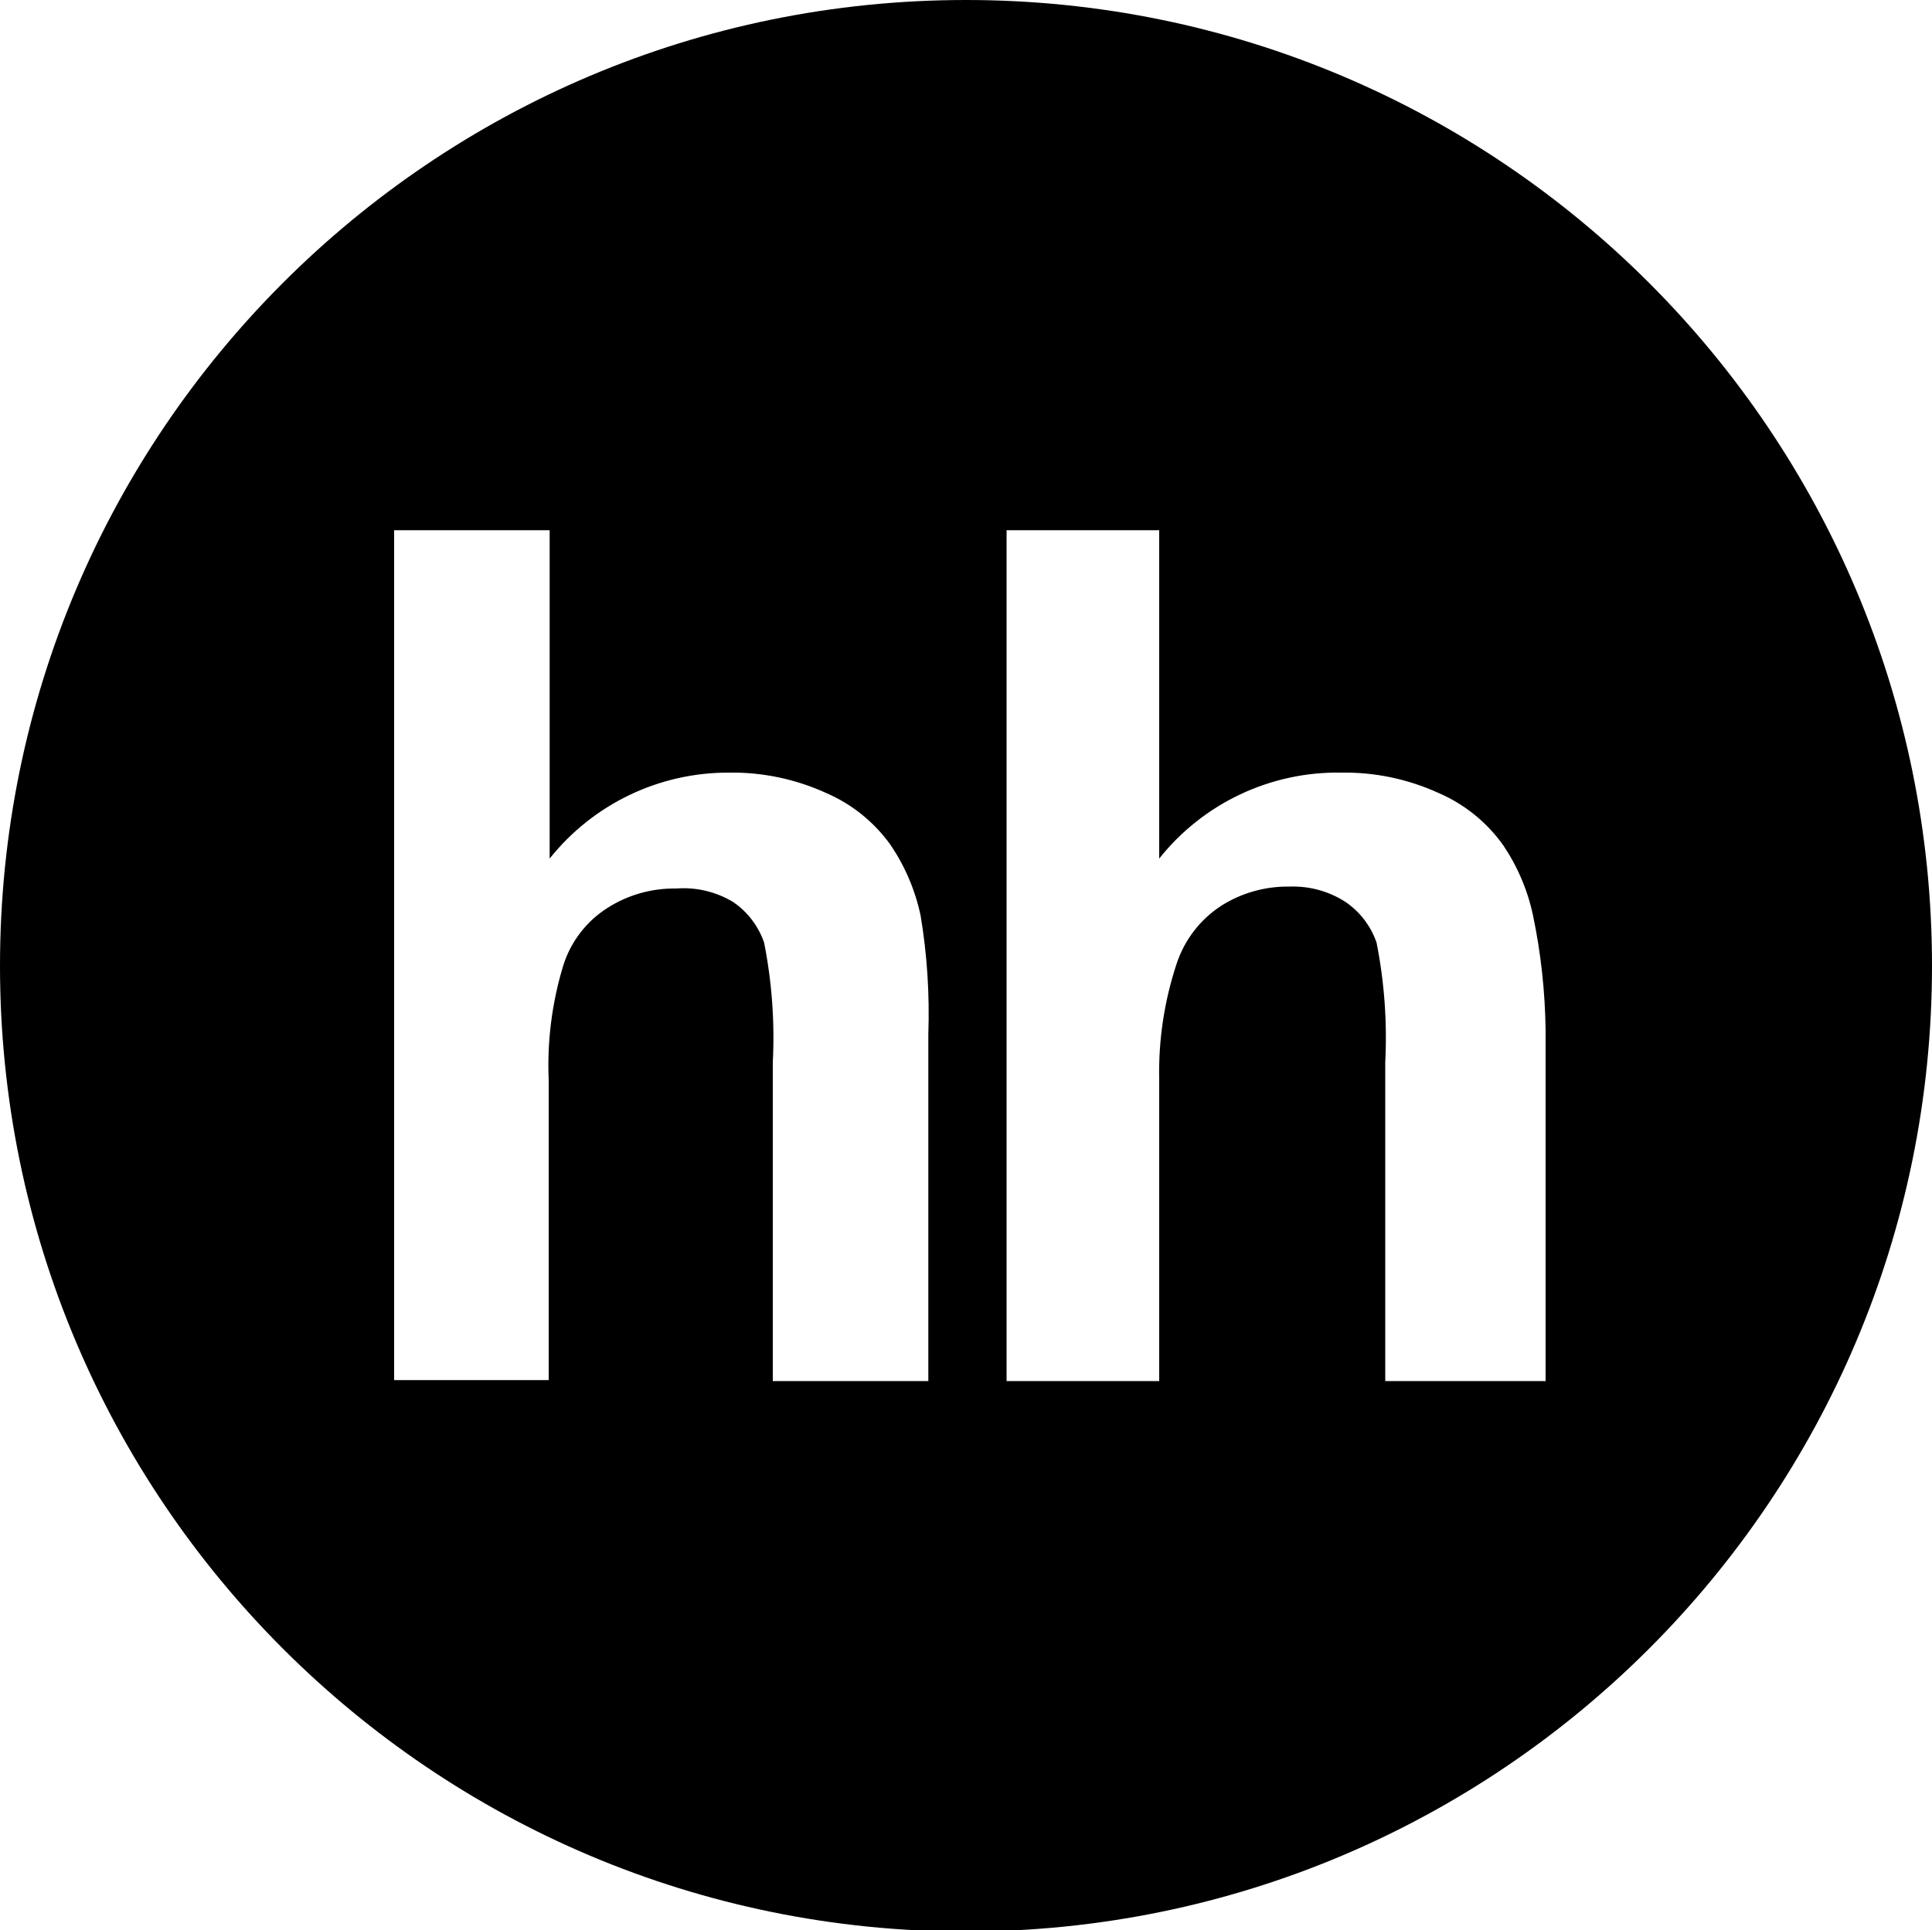
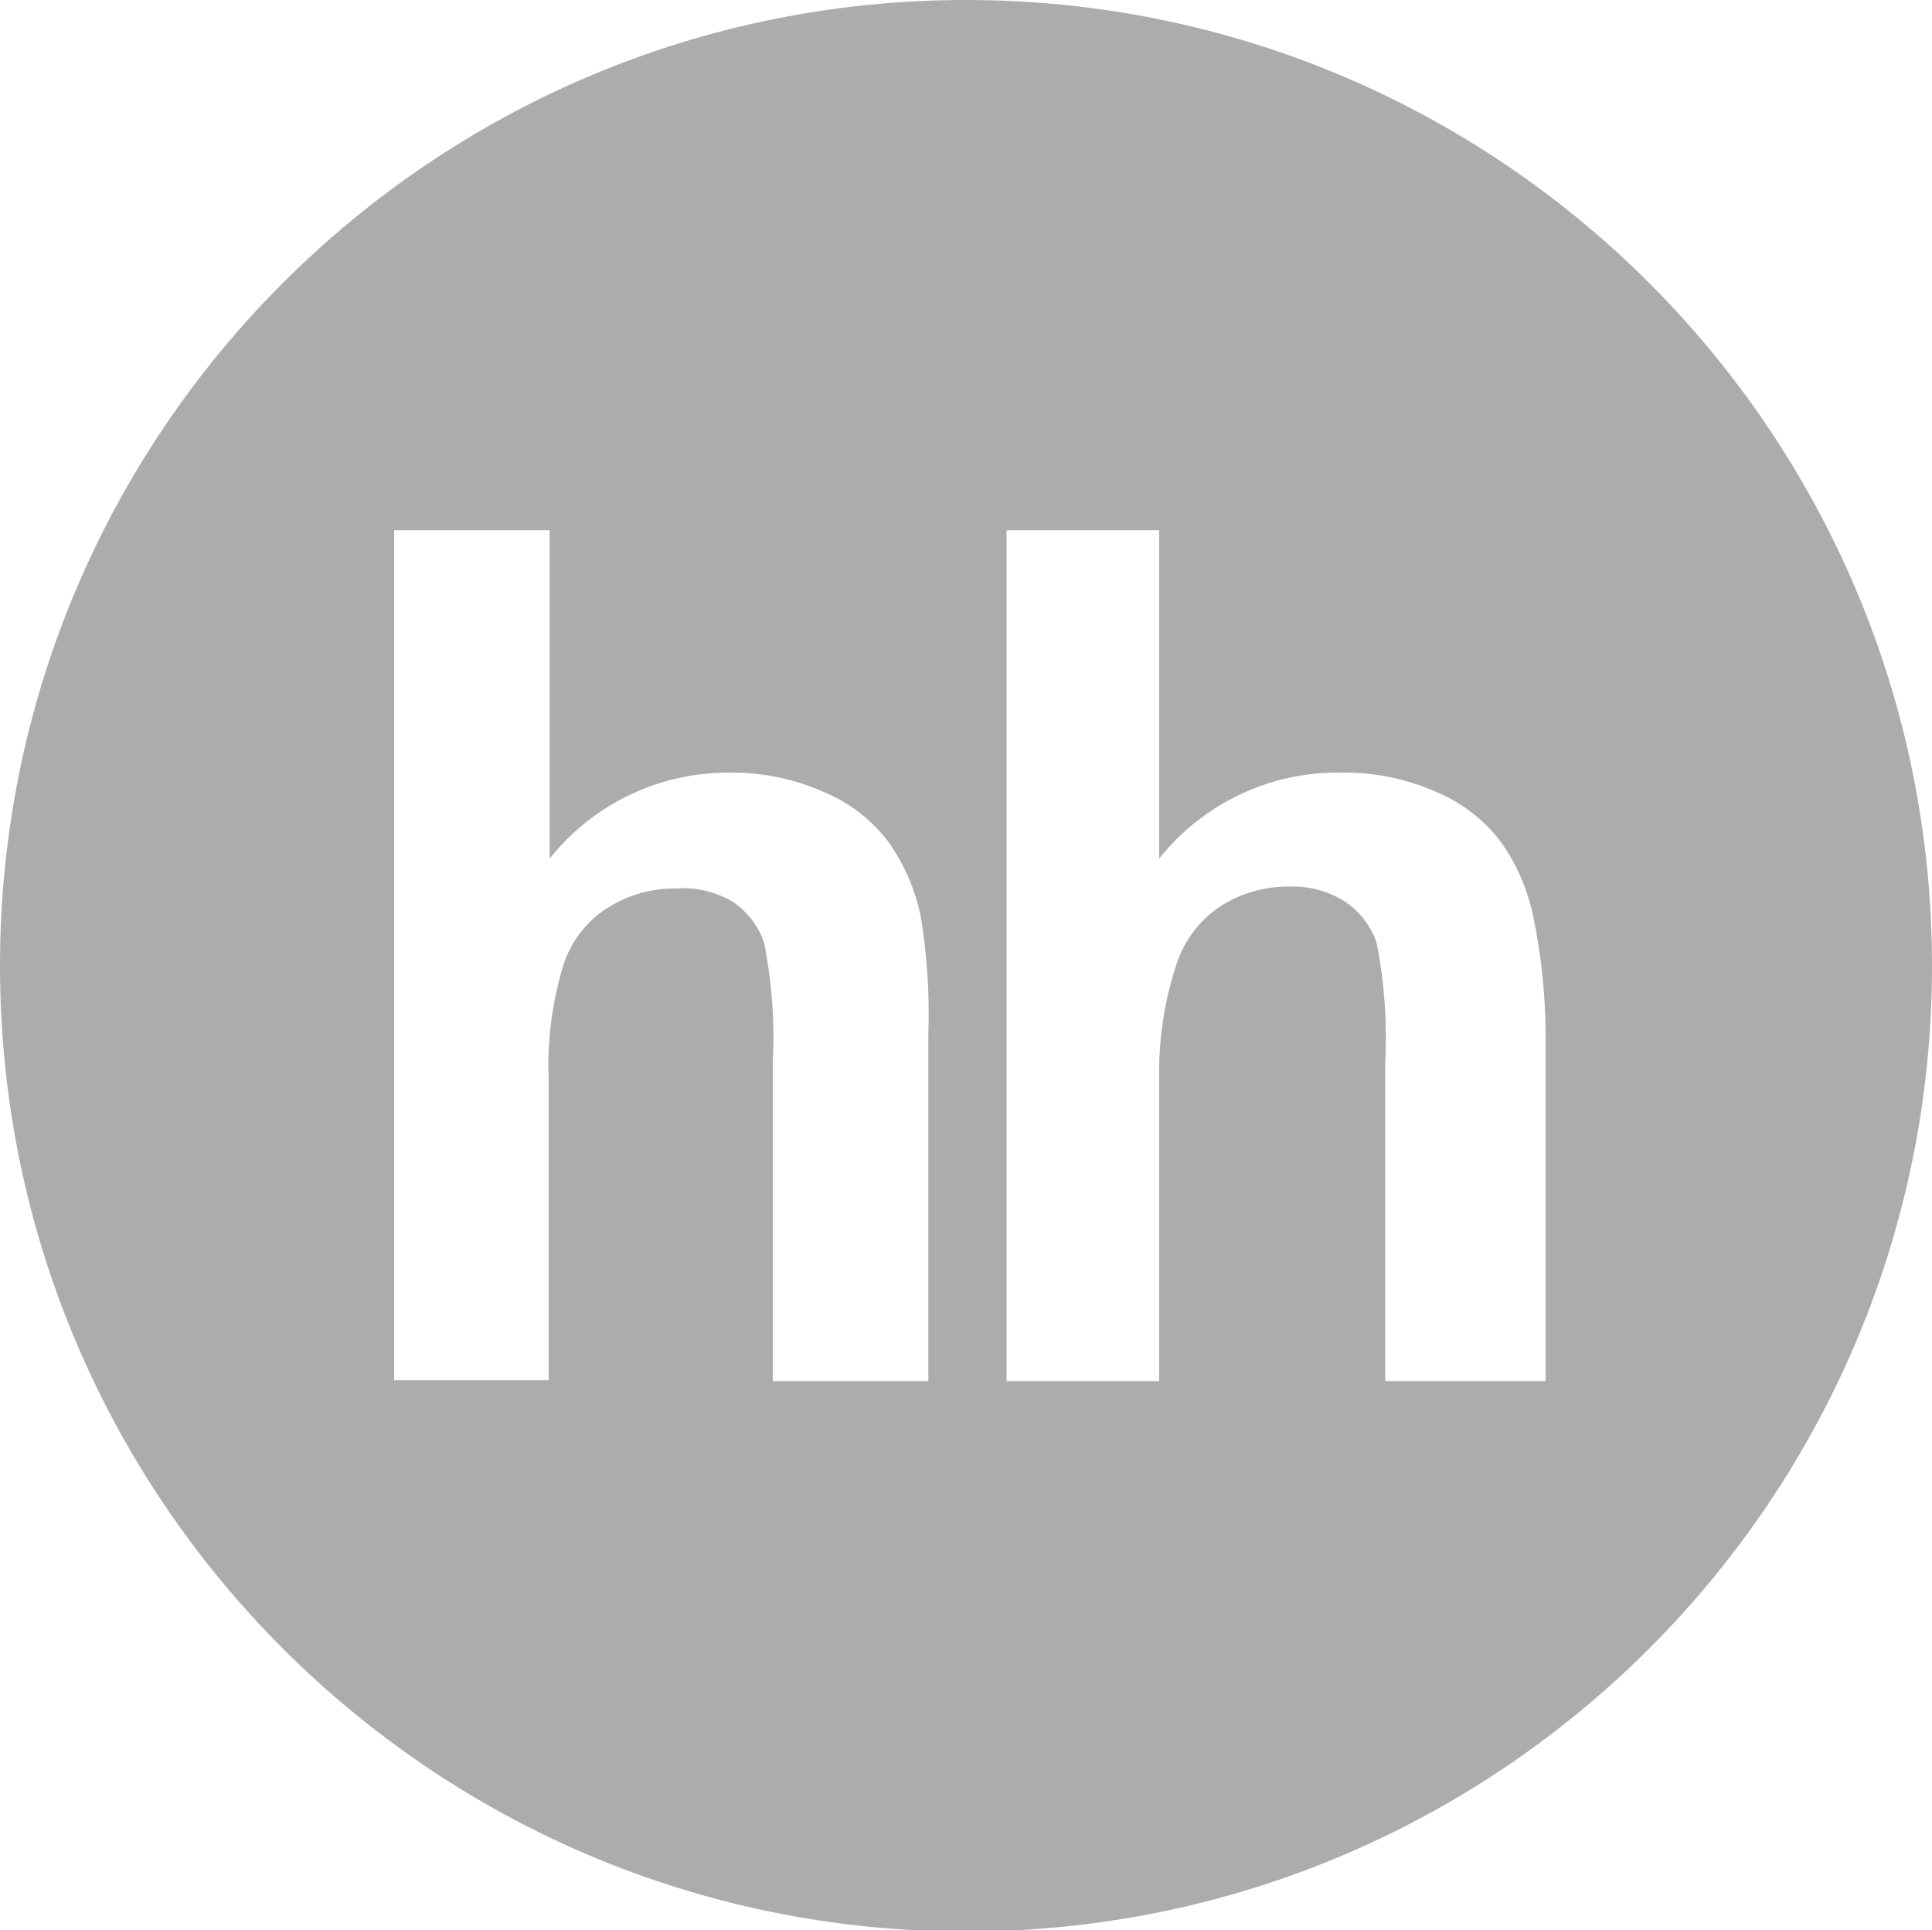
- <svg xmlns="http://www.w3.org/2000/svg" id="eqWCGBFEpSg1" width="30" heigth="30" viewBox="0 0 20 19.98" shape-rendering="geometricPrecision" text-rendering="geometricPrecision">
+ <svg xmlns="http://www.w3.org/2000/svg" id="eqWCGBFEpSg1" fill="#acacac" width="30" heigth="30" viewBox="0 0 20 19.98" shape-rendering="geometricPrecision" text-rendering="geometricPrecision">
  <path d="M10,0C4.477,0,0,4.477,0,10s4.477,10,10,10s10-4.477,10-10-4.477-10-10-10ZM9.61,14.3h-1.61L8,11c.021-.415-.009-.832-.09-1.24-.059-.171-.171-.318-.32-.42-.177-.107-.384-.156-.59-.14-.251-.004-.498.065-.71.2-.22.139-.383.352-.46.6-.116.382-.167.781-.15,1.18v3.11h-1.6v-8.8h1.61v3.4c.451-.566,1.136-.894,1.86-.89.345-.005.686.067,1,.21.268.115.5.302.67.54.149.221.255.469.31.73.068.406.094.818.08,1.23Zm6.34,0h-1.61v-3.3c.021-.415-.009-.832-.09-1.24-.059-.171-.171-.318-.32-.42-.172-.112-.375-.167-.58-.16-.251-.004-.498.065-.71.2-.217.142-.379.353-.46.6-.128.387-.189.793-.18,1.2v3.12h-1.58v-8.81h1.58v3.4c.457-.575,1.156-.904,1.89-.89.345-.005.686.067,1,.21.268.115.5.302.67.54.149.221.255.469.31.73.082.392.125.79.13,1.19v3.63Z" fill-rule="evenodd" />
</svg>
